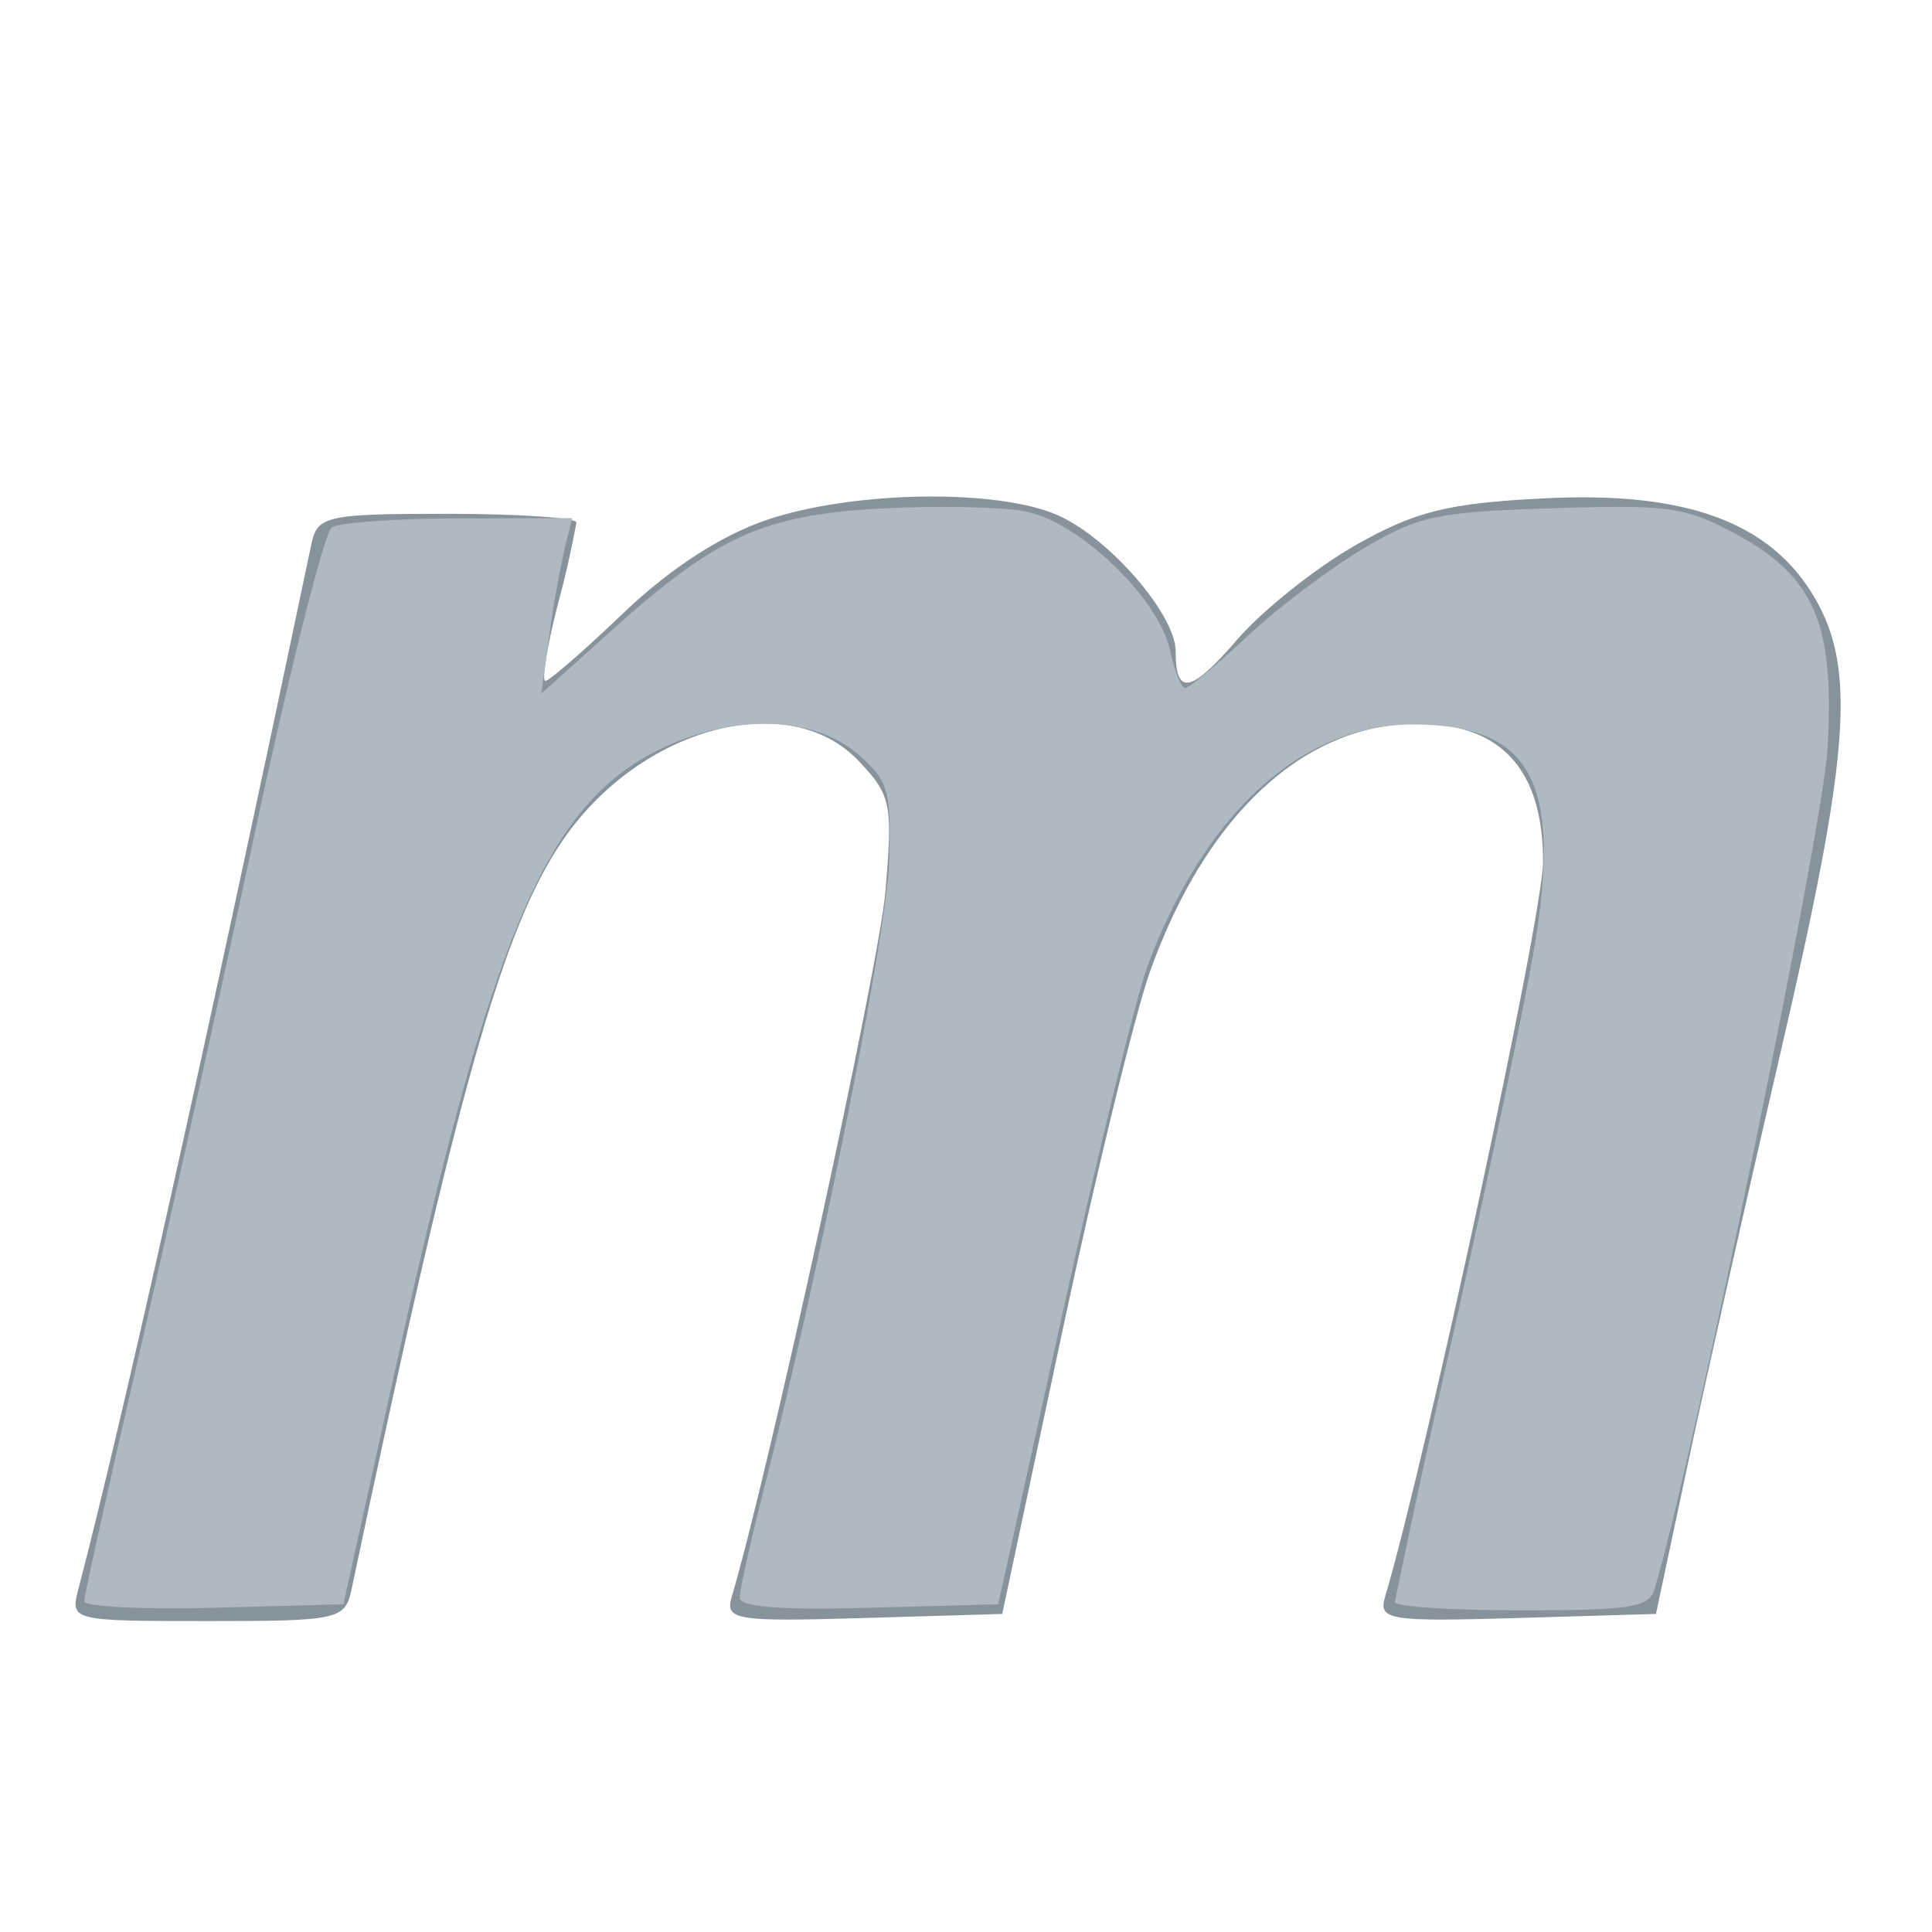
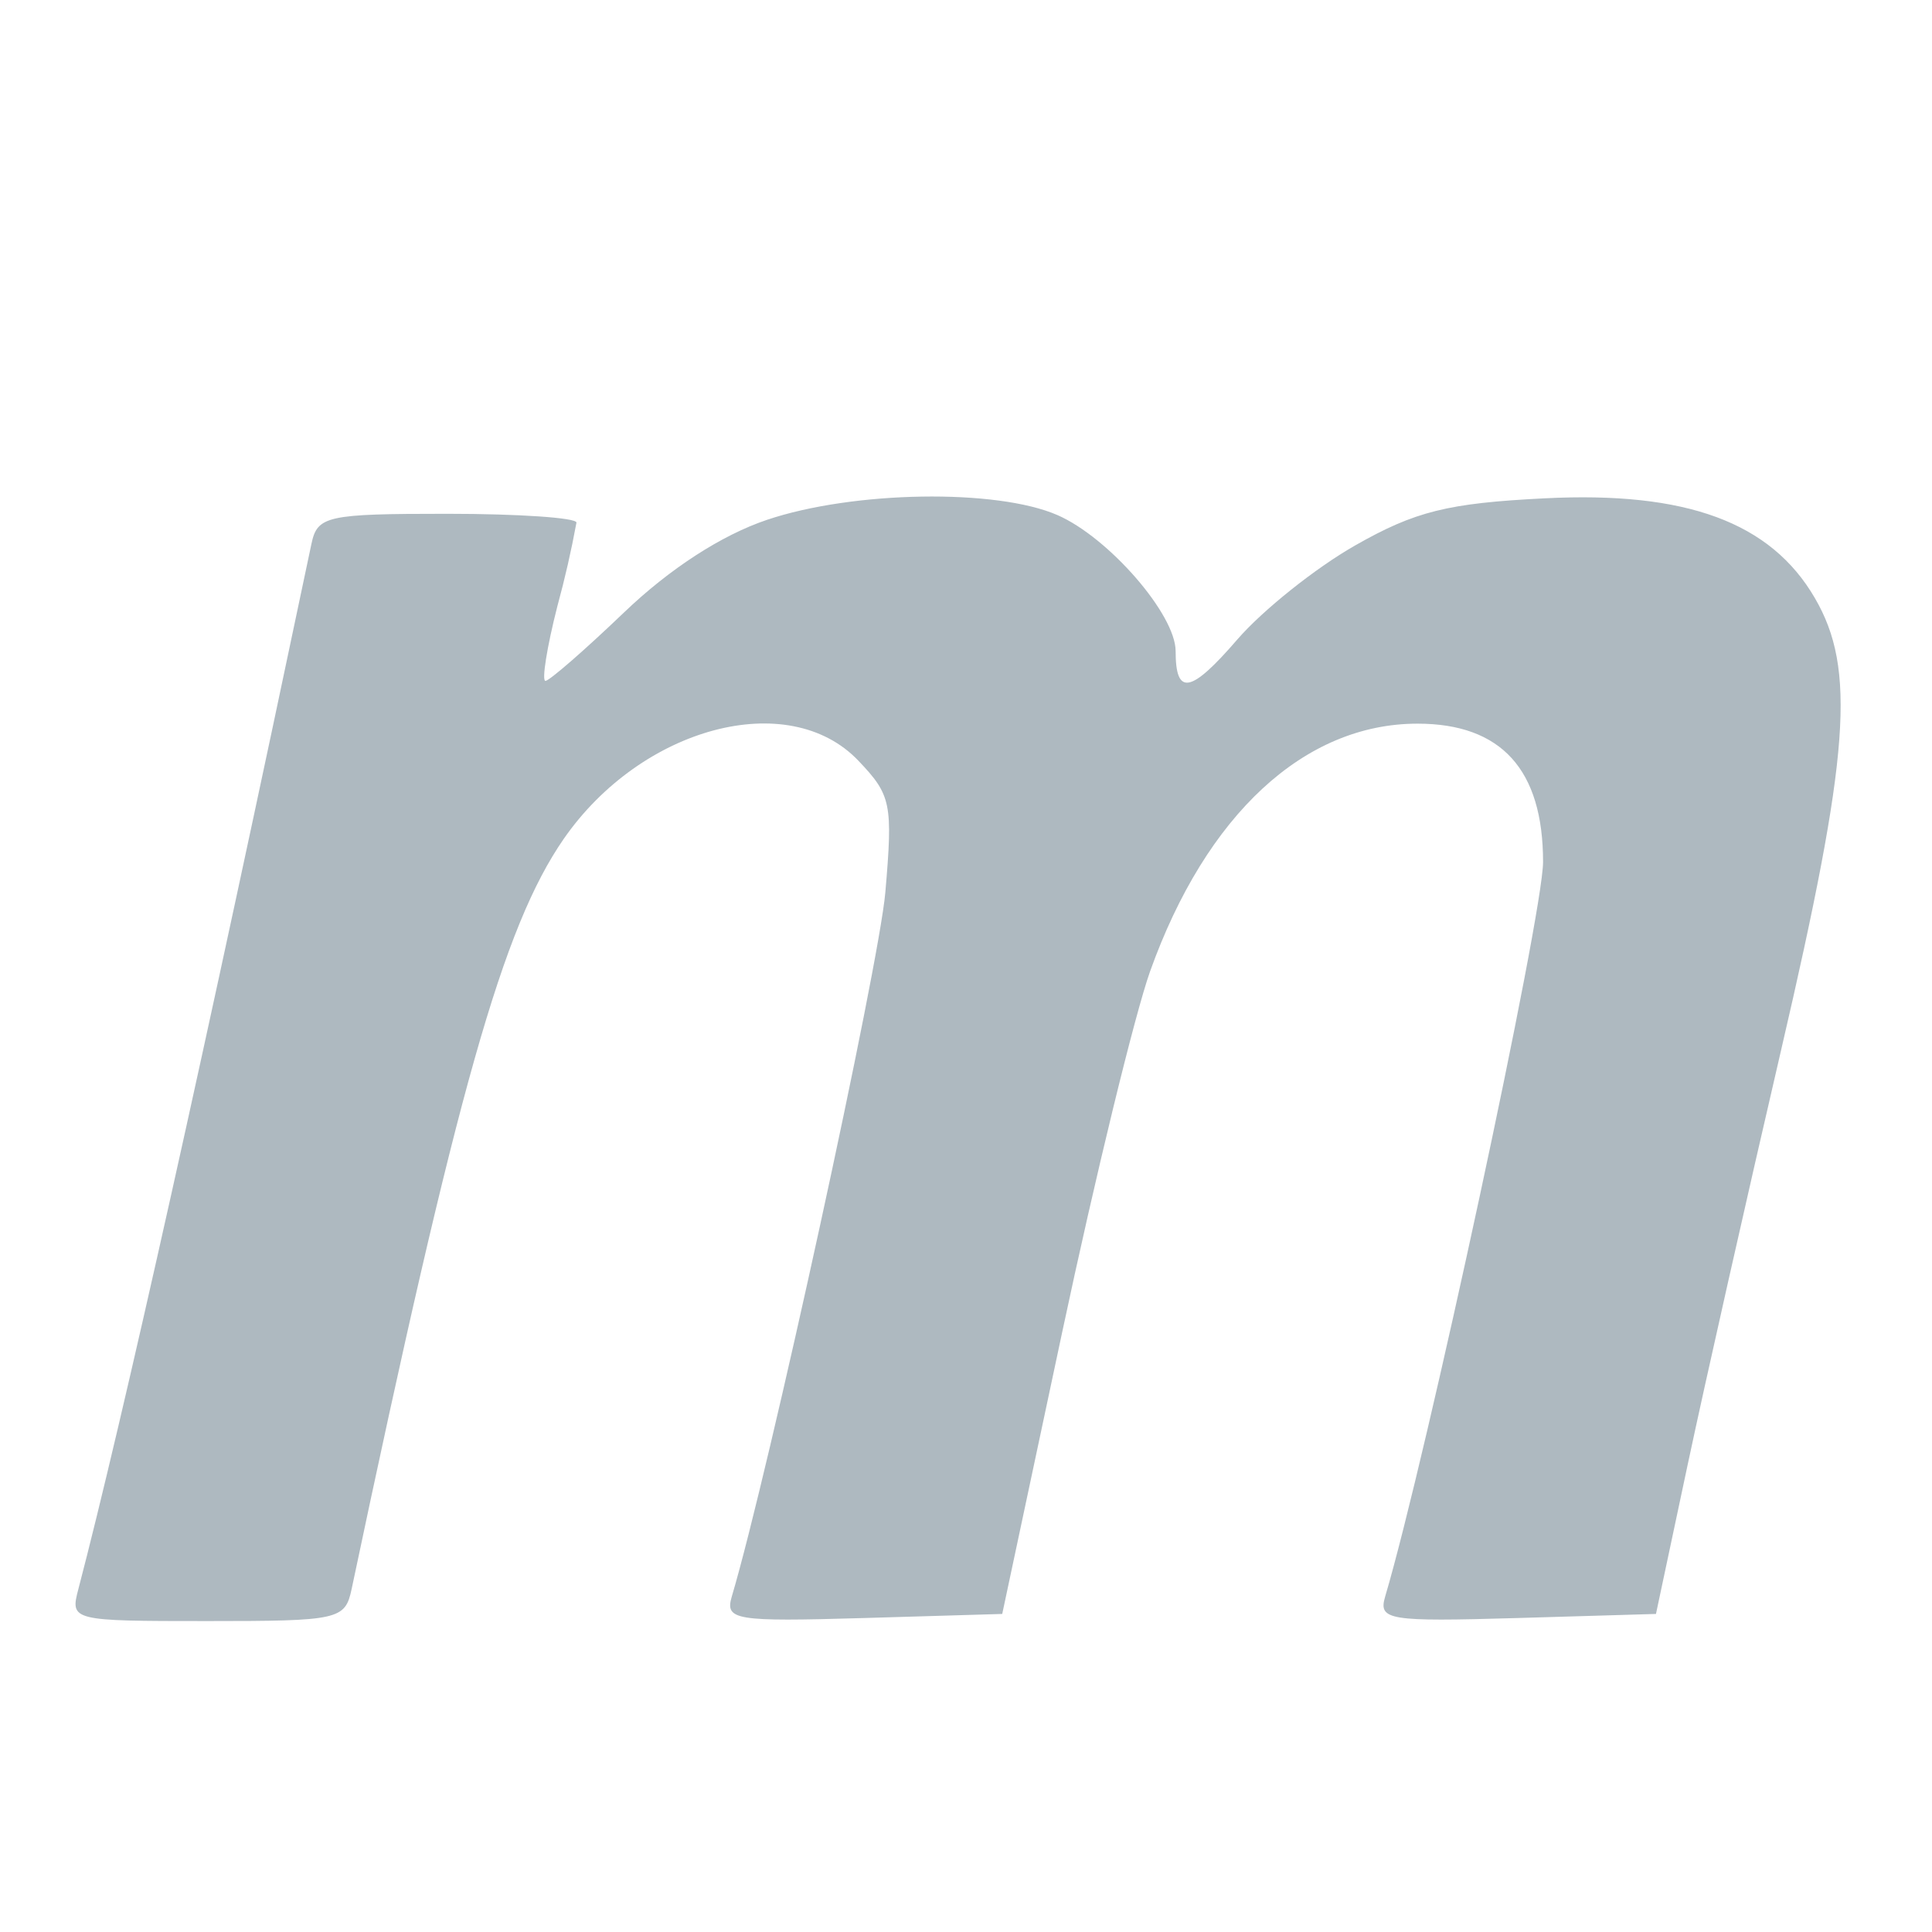
<svg xmlns="http://www.w3.org/2000/svg" width="16" height="16" viewBox="0 0 16 16">
-   <path d="M.649 13.16c.363-1.387 1.045-4.444 1.93-8.655.049-.233.125-.25 1.125-.25.59 0 1.072.033 1.07.073a8.4 8.4 0 0 1-.158.692c-.087.34-.131.619-.099.619s.325-.255.651-.567c.378-.362.807-.64 1.184-.767.713-.24 1.9-.26 2.406-.039.425.186.978.823.978 1.126 0 .374.125.351.51-.095.209-.242.648-.593.977-.78.495-.282.766-.35 1.567-.39 1.176-.06 1.875.198 2.24.826.342.587.29 1.294-.28 3.745-.28 1.205-.628 2.748-.773 3.43l-.263 1.238-1.153.034c-1.062.031-1.147.017-1.09-.177.342-1.154 1.308-5.647 1.308-6.085 0-.764-.346-1.145-1.04-1.145-.937 0-1.75.753-2.214 2.05-.126.353-.453 1.695-.727 2.983l-.498 2.34-1.15.034c-1.062.031-1.147.017-1.09-.177.307-1.033 1.218-5.215 1.272-5.833.063-.735.049-.805-.224-1.091-.578-.605-1.796-.28-2.44.649-.502.727-.88 2.061-1.756 6.212-.054.254-.106.265-1.194.265-1.126 0-1.138-.003-1.069-.265z" fill="#87939a" />
-   <path d="M.697 13.261c0-.045.199-.94.442-1.988.243-1.049.68-3.015.97-4.369.29-1.354.578-2.495.638-2.536.061-.04.534-.075 1.051-.075l.941-.002-.063.251a8.812 8.812 0 0 0-.128.727l-.065.475.594-.534c.86-.771 1.247-.945 2.222-.999.453-.025.987-.014 1.187.023.448.084 1.108.716 1.204 1.152.037.172.094.312.125.312.032 0 .266-.195.521-.434.256-.239.69-.566.966-.728.452-.265.603-.297 1.556-.327.953-.031 1.098-.011 1.497.202.673.36.84.745.78 1.79-.04.676-1.123 5.935-1.433 6.96-.047.152-.19.175-1.102.175-.577 0-1.049-.03-1.049-.068a97 97 0 0 1 .499-2.286c.273-1.22.565-2.609.648-3.085C12.944 6.483 12.69 6 11.7 6c-.92 0-1.73.739-2.2 2.01-.091.248-.407 1.537-.7 2.864l-.533 2.412-1.071.029c-.739.02-1.07-.007-1.07-.084 0-.062.091-.473.204-.914.465-1.824 1.019-4.6 1.034-5.195.016-.582-.006-.657-.264-.88-.38-.326-1.077-.33-1.688-.01-.9.471-1.354 1.554-2.14 5.116l-.428 1.938-1.073.029c-.59.015-1.073-.009-1.073-.054z" fill="#aeb9c0" />
+   <path d="M.649 13.16c.363-1.387 1.045-4.444 1.93-8.655.049-.233.125-.25 1.125-.25.59 0 1.072.033 1.07.073a8.4 8.4 0 0 1-.158.692c-.087.34-.131.619-.099.619s.325-.255.651-.567c.378-.362.807-.64 1.184-.767.713-.24 1.9-.26 2.406-.039.425.186.978.823.978 1.126 0 .374.125.351.51-.095.209-.242.648-.593.977-.78.495-.282.766-.35 1.567-.39 1.176-.06 1.875.198 2.24.826.342.587.29 1.294-.28 3.745-.28 1.205-.628 2.748-.773 3.43l-.263 1.238-1.153.034c-1.062.031-1.147.017-1.09-.177.342-1.154 1.308-5.647 1.308-6.085 0-.764-.346-1.145-1.04-1.145-.937 0-1.75.753-2.214 2.05-.126.353-.453 1.695-.727 2.983l-.498 2.34-1.15.034c-1.062.031-1.147.017-1.09-.177.307-1.033 1.218-5.215 1.272-5.833.063-.735.049-.805-.224-1.091-.578-.605-1.796-.28-2.44.649-.502.727-.88 2.061-1.756 6.212-.054.254-.106.265-1.194.265-1.126 0-1.138-.003-1.069-.265z" fill="#9AA7B0" fill-opacity=".8" fill-rule="evenodd" />
</svg>
